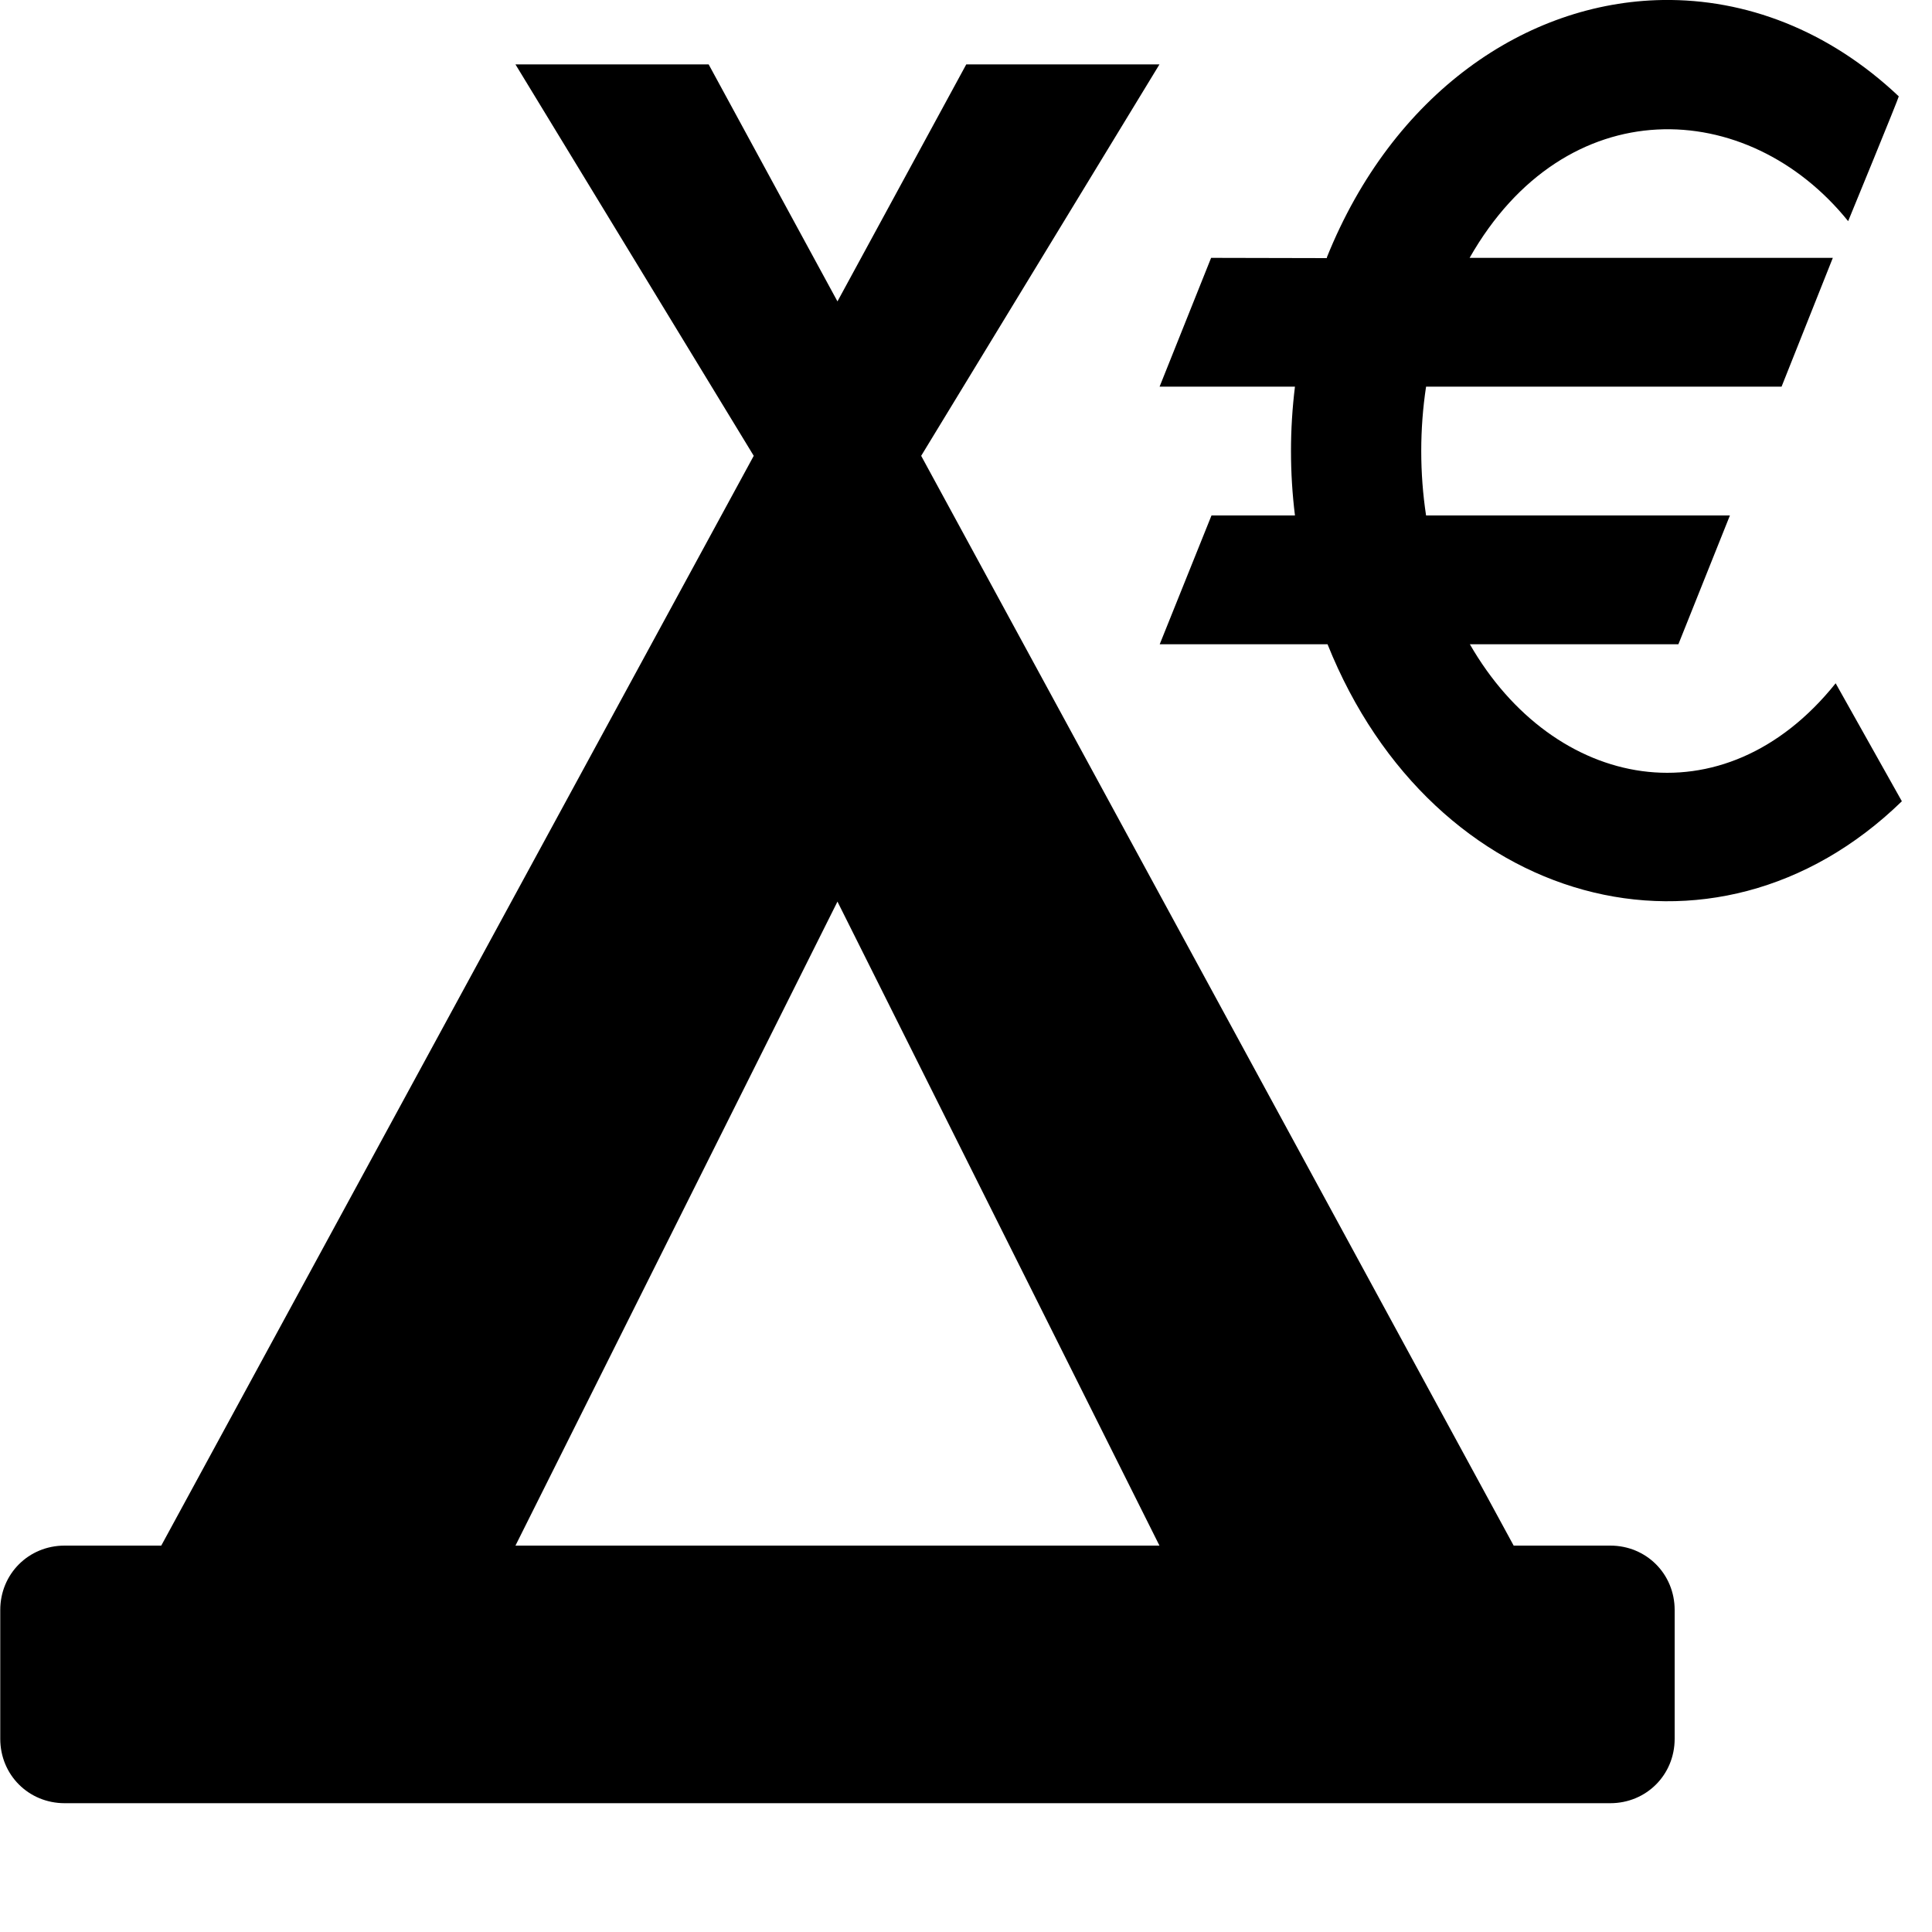
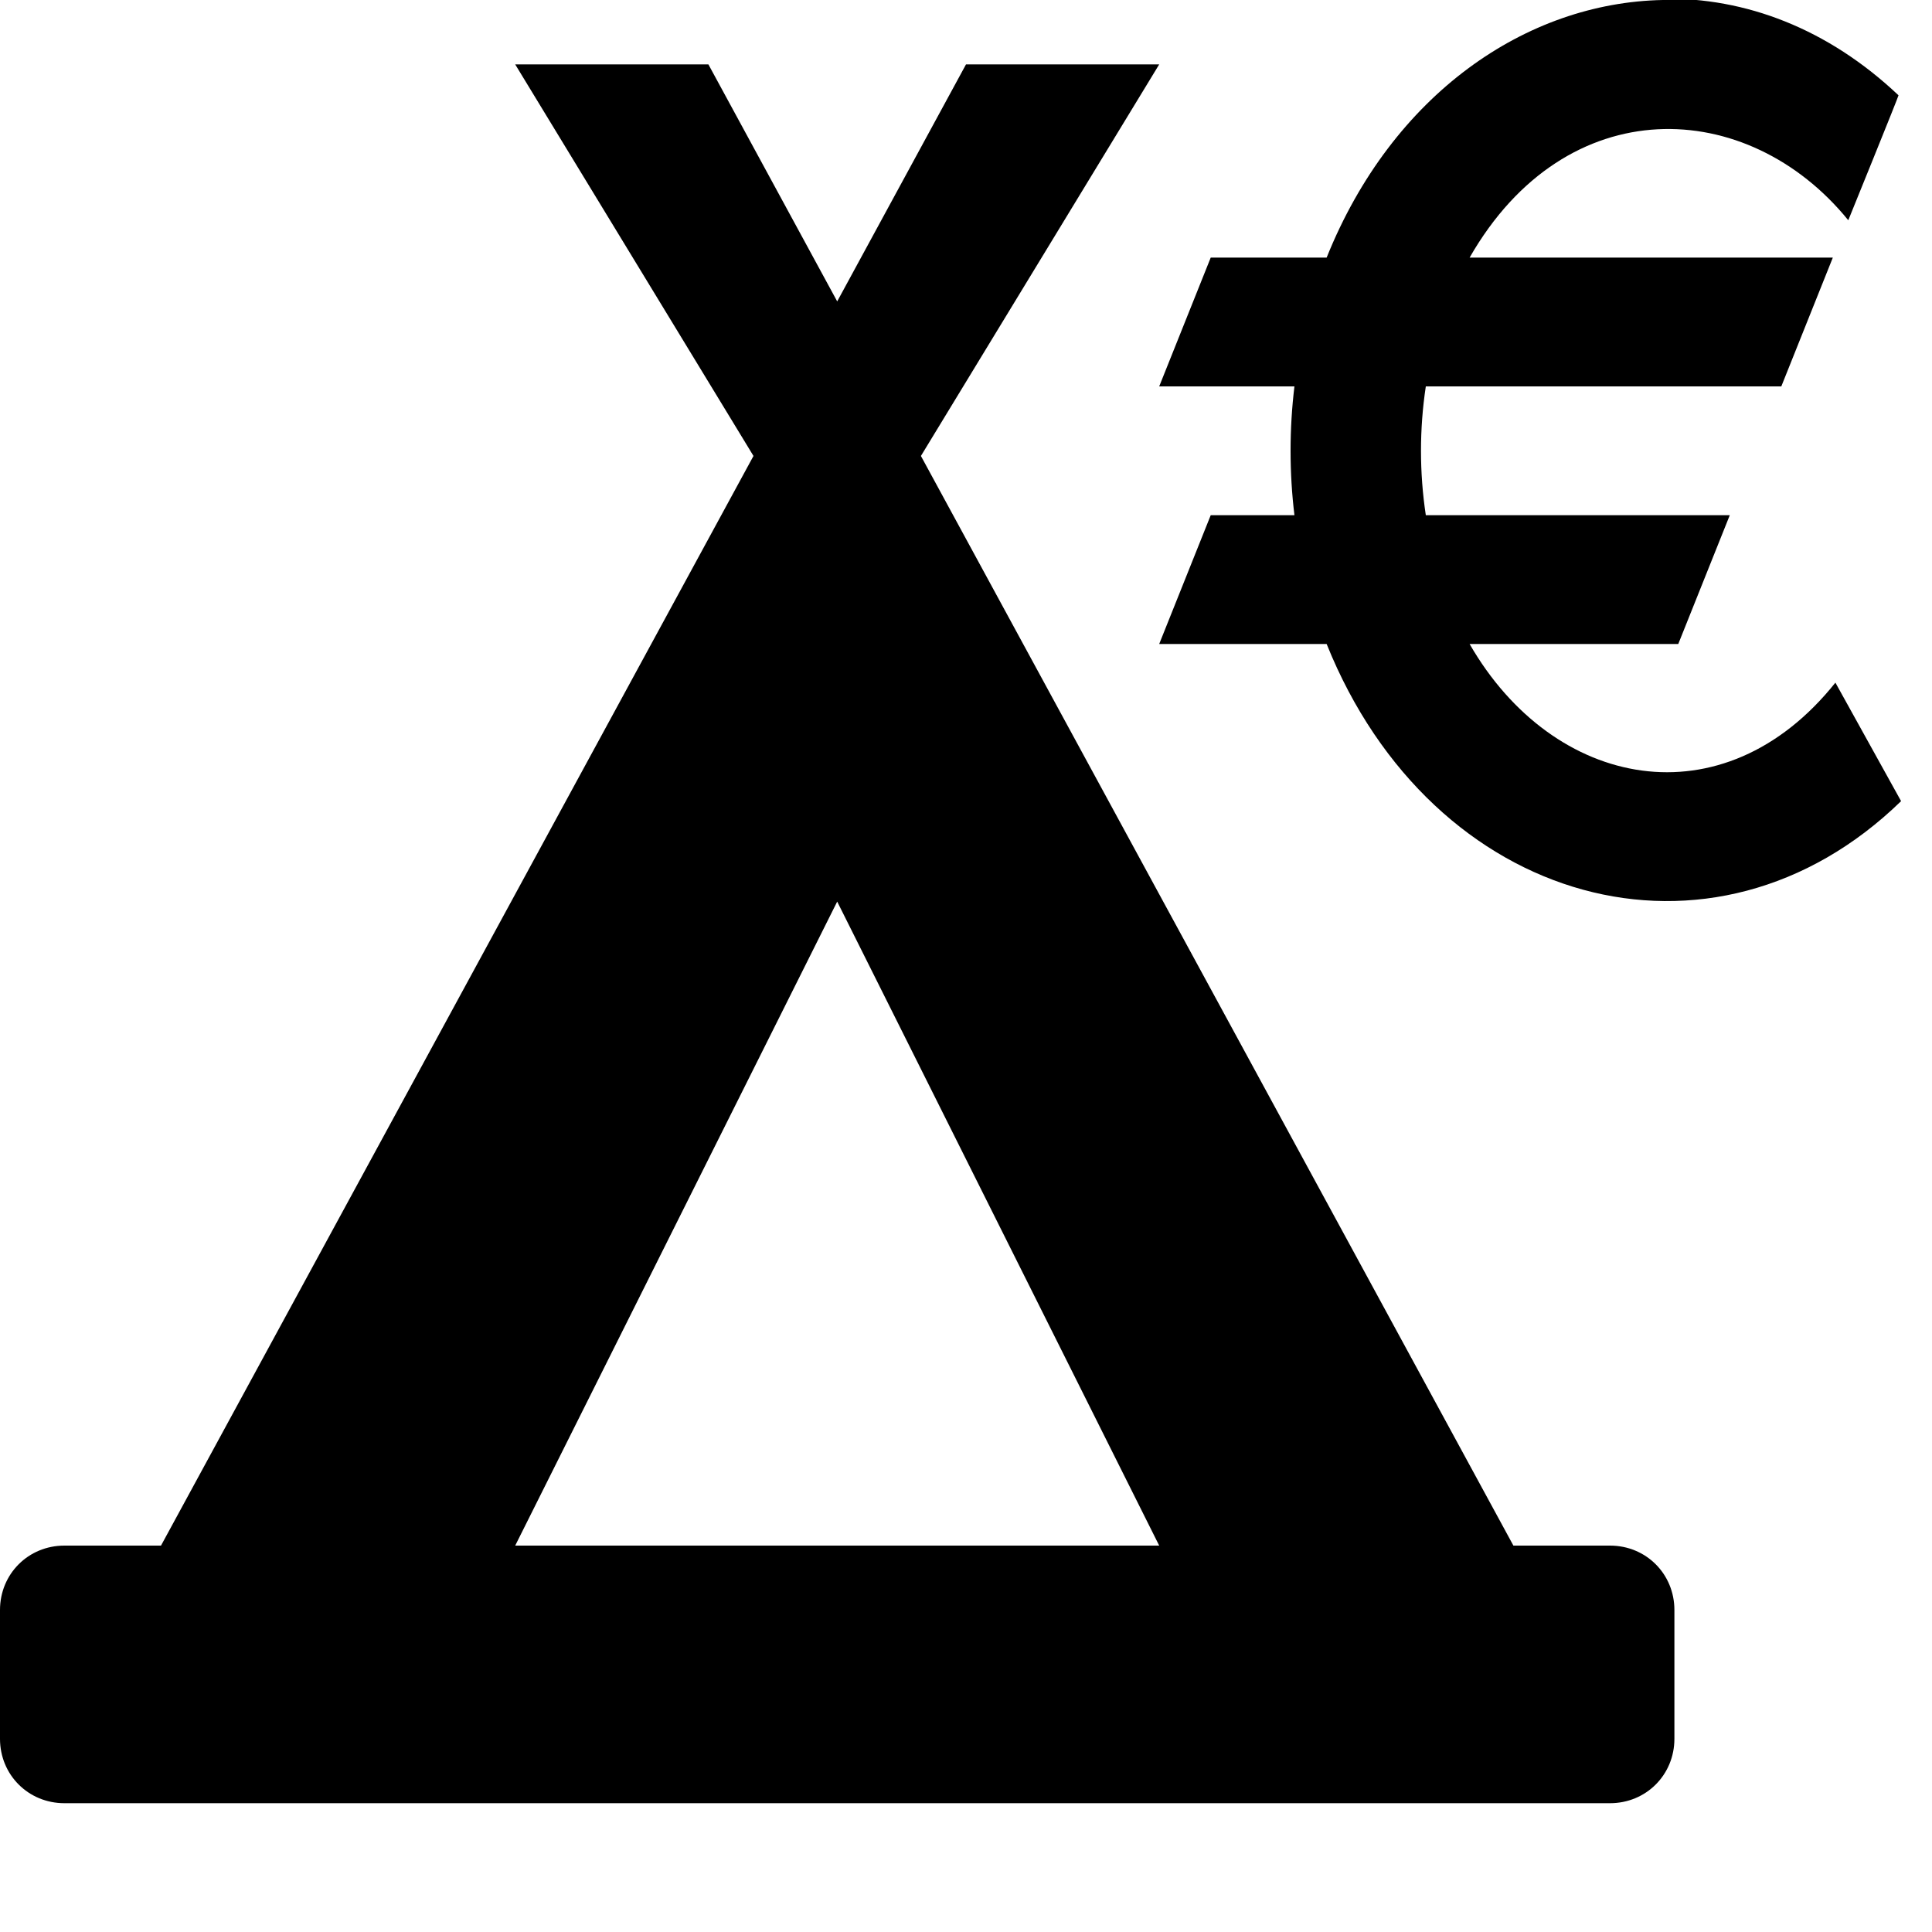
<svg xmlns="http://www.w3.org/2000/svg" viewBox="0 0 15 15">
-   <path d="m12.91 0c-1.061 0.016-2.097 0.725-2.609 2l0.002 0.004-0.9-0.002-0.4 1h1.051c-0.041 0.332-0.041 0.668 0 1h-0.648l-0.402 1h1.303c0.817 2.04 2.999 2.639 4.459 1.219l-0.514-0.916c-0.873 1.09-2.19 0.829-2.84-0.303h1.619l0.4-1h-2.359c-0.05-0.329-0.05-0.671 0-1h2.76l0.398-1h-2.82c0.745-1.31 2.159-1.252 2.939-0.285 0 0 0.394-0.958 0.393-0.969-0.547-0.517-1.193-0.757-1.83-0.748zm-8.908 0.5 1.85 3.039-4.6 8.461h-0.75c-0.28 0-0.5 0.22-0.5 0.5v1c0 0.28 0.22 0.5 0.5 0.5h12c0.28 0 0.5-0.22 0.5-0.5v-1c0-0.28-0.22-0.5-0.5-0.5h-0.75l-4.6-8.461 1.85-3.039h-1.5l-1 1.84-1-1.84h-1.5zm2.5 6.5 2.5 5h-5l2.5-5z" />
+   <path d="M12.91 0c-1.06 0.02 -2.1 0.73 -2.61 2l0 0l-0.9 0l-0.4 1h1.05c-0.04 0.33 -0.04 0.67 0 1h-0.65l-0.4 1h1.3c0.82 2.04 3 2.64 4.46 1.22l-0.51 -0.92c-0.87 1.09 -2.19 0.83 -2.84 -0.3h1.62l0.4 -1h-2.36c-0.05 -0.33 -0.05 -0.67 0 -1h2.76l0.4 -1h-2.82c0.75 -1.31 2.16 -1.25 2.94 -0.29c0 0 0.39 -0.96 0.39 -0.97c-0.55 -0.52 -1.19 -0.76 -1.83 -0.75zm-8.91 0.5l1.85 3.04l-4.6 8.46h-0.75c-0.28 0 -0.5 0.22 -0.5 0.5v1c0 0.28 0.22 0.5 0.5 0.5h12c0.28 0 0.5 -0.22 0.5 -0.5v-1c0 -0.28 -0.22 -0.5 -0.5 -0.5h-0.75l-4.6 -8.46l1.85 -3.04h-1.5l-1 1.84l-1 -1.84h-1.5zm2.5 6.5l2.5 5h-5l2.5 -5z" />
</svg>
